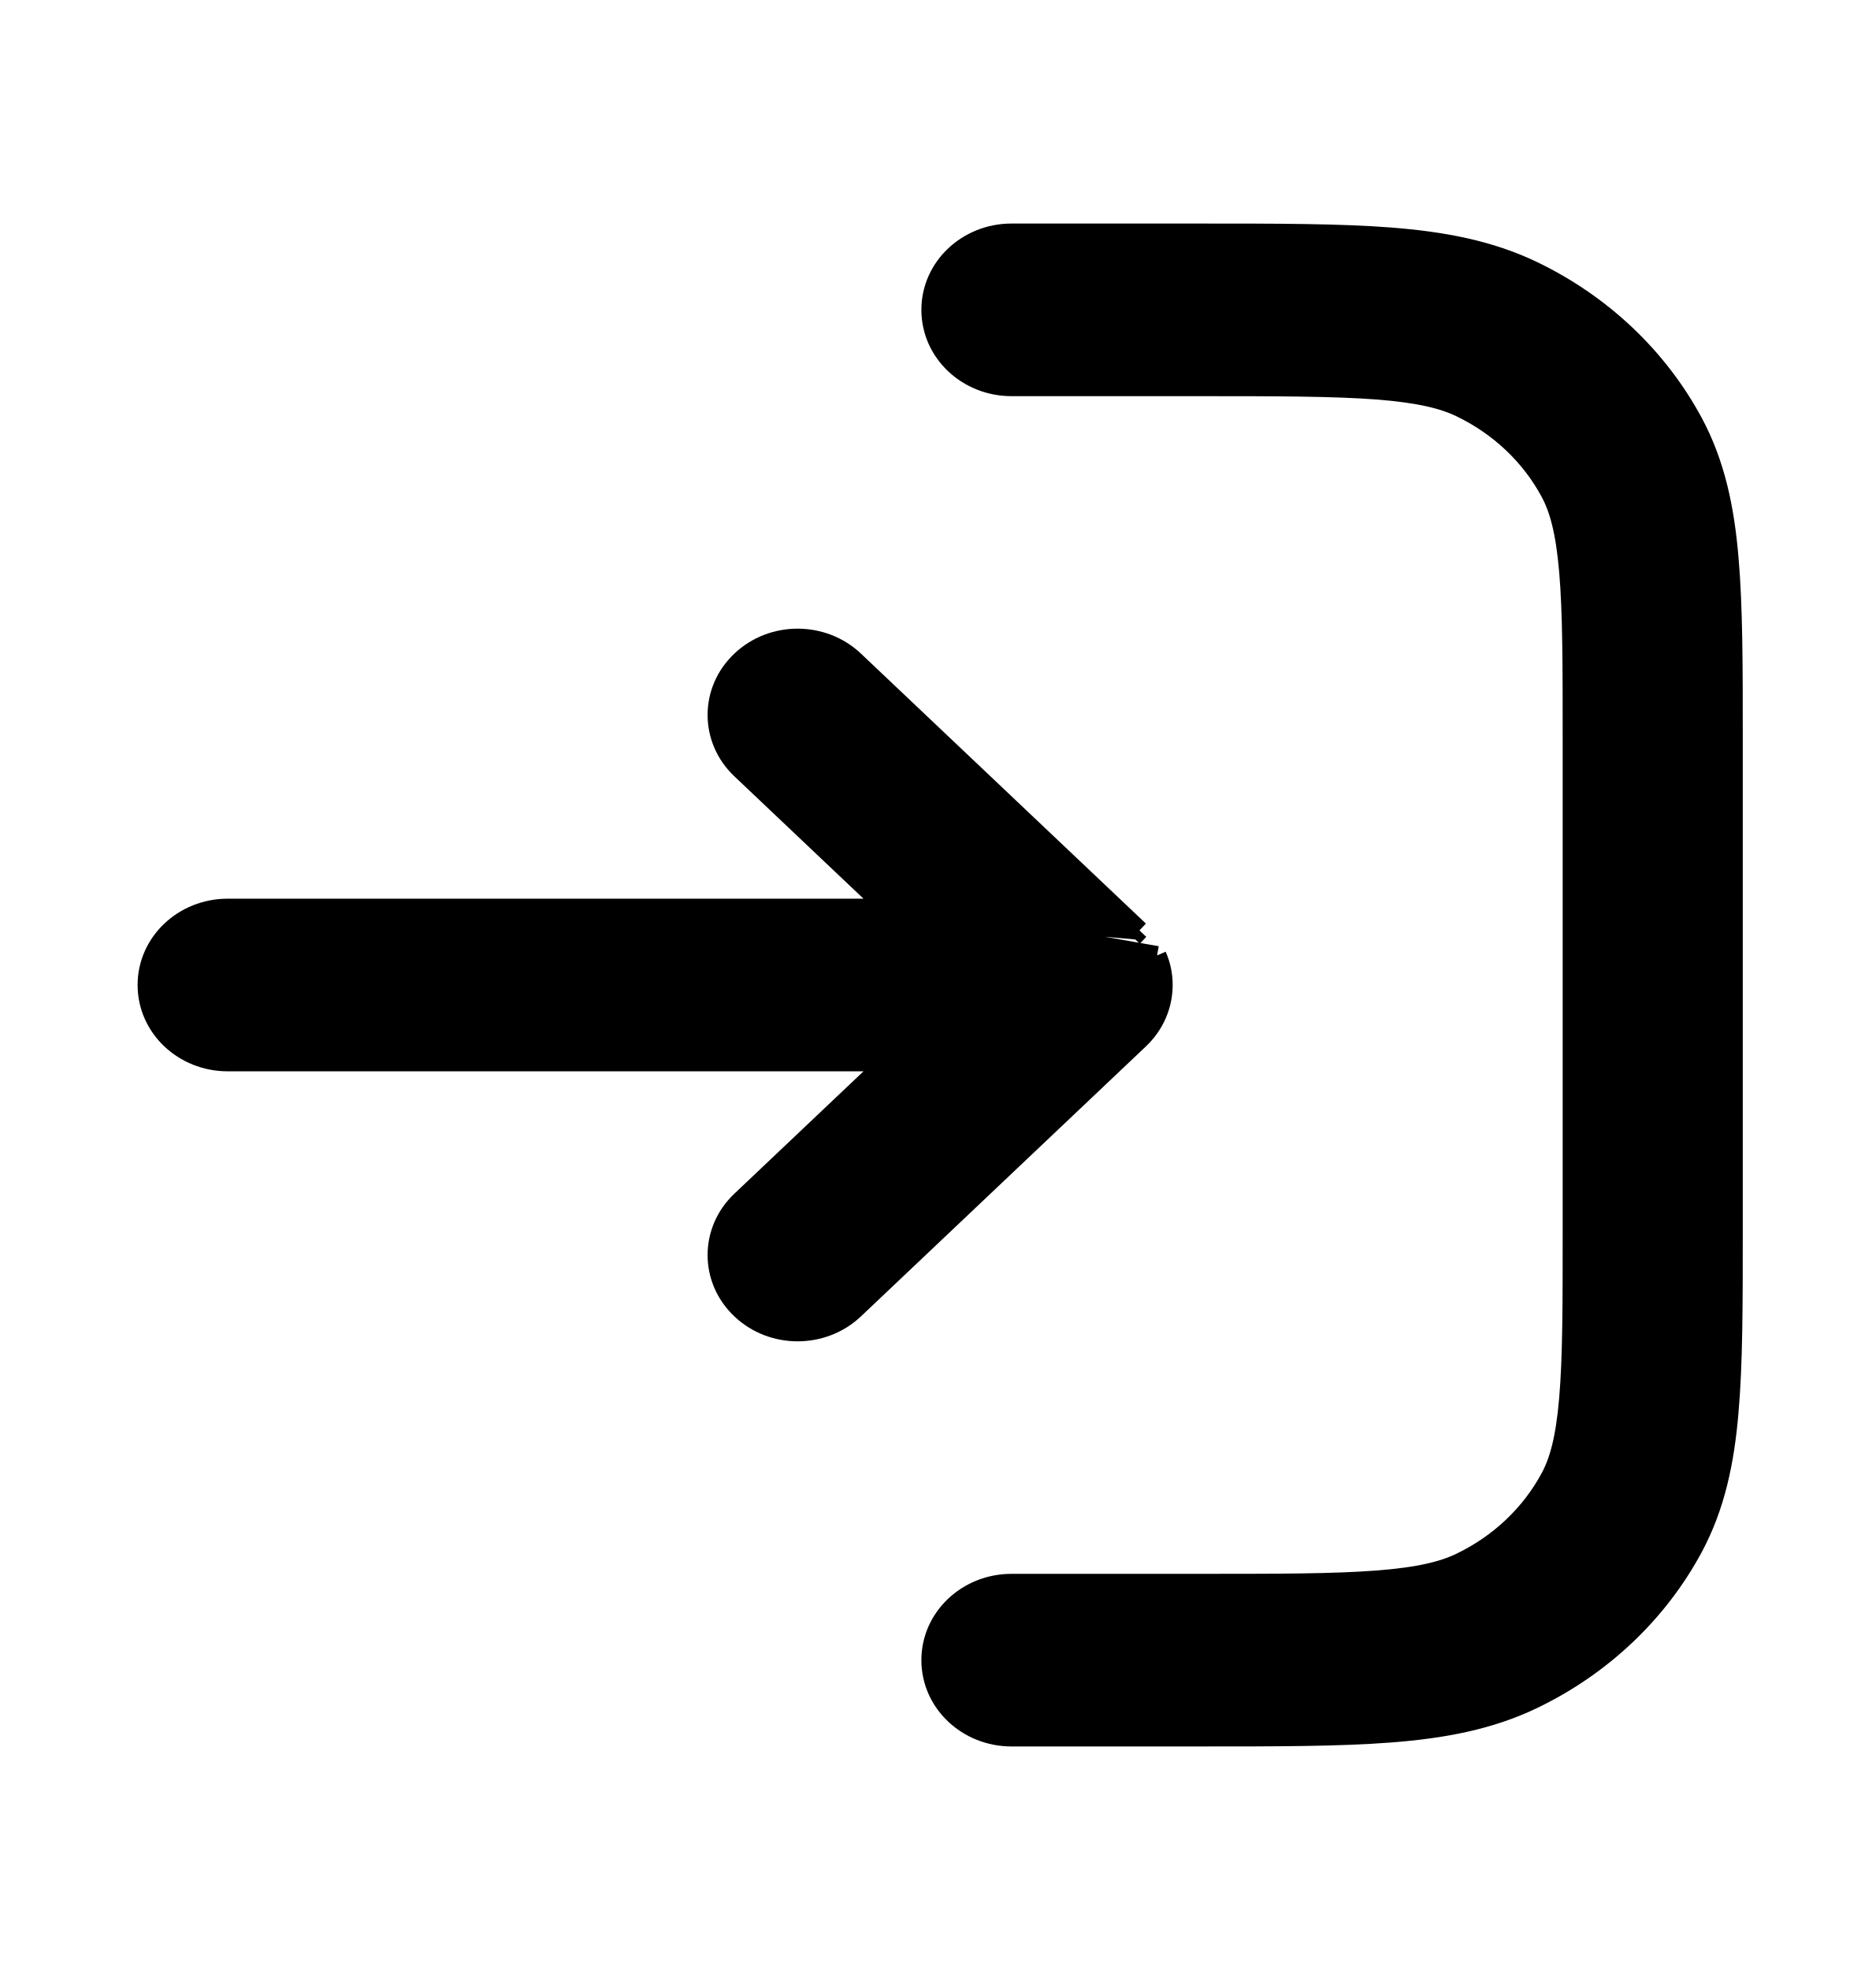
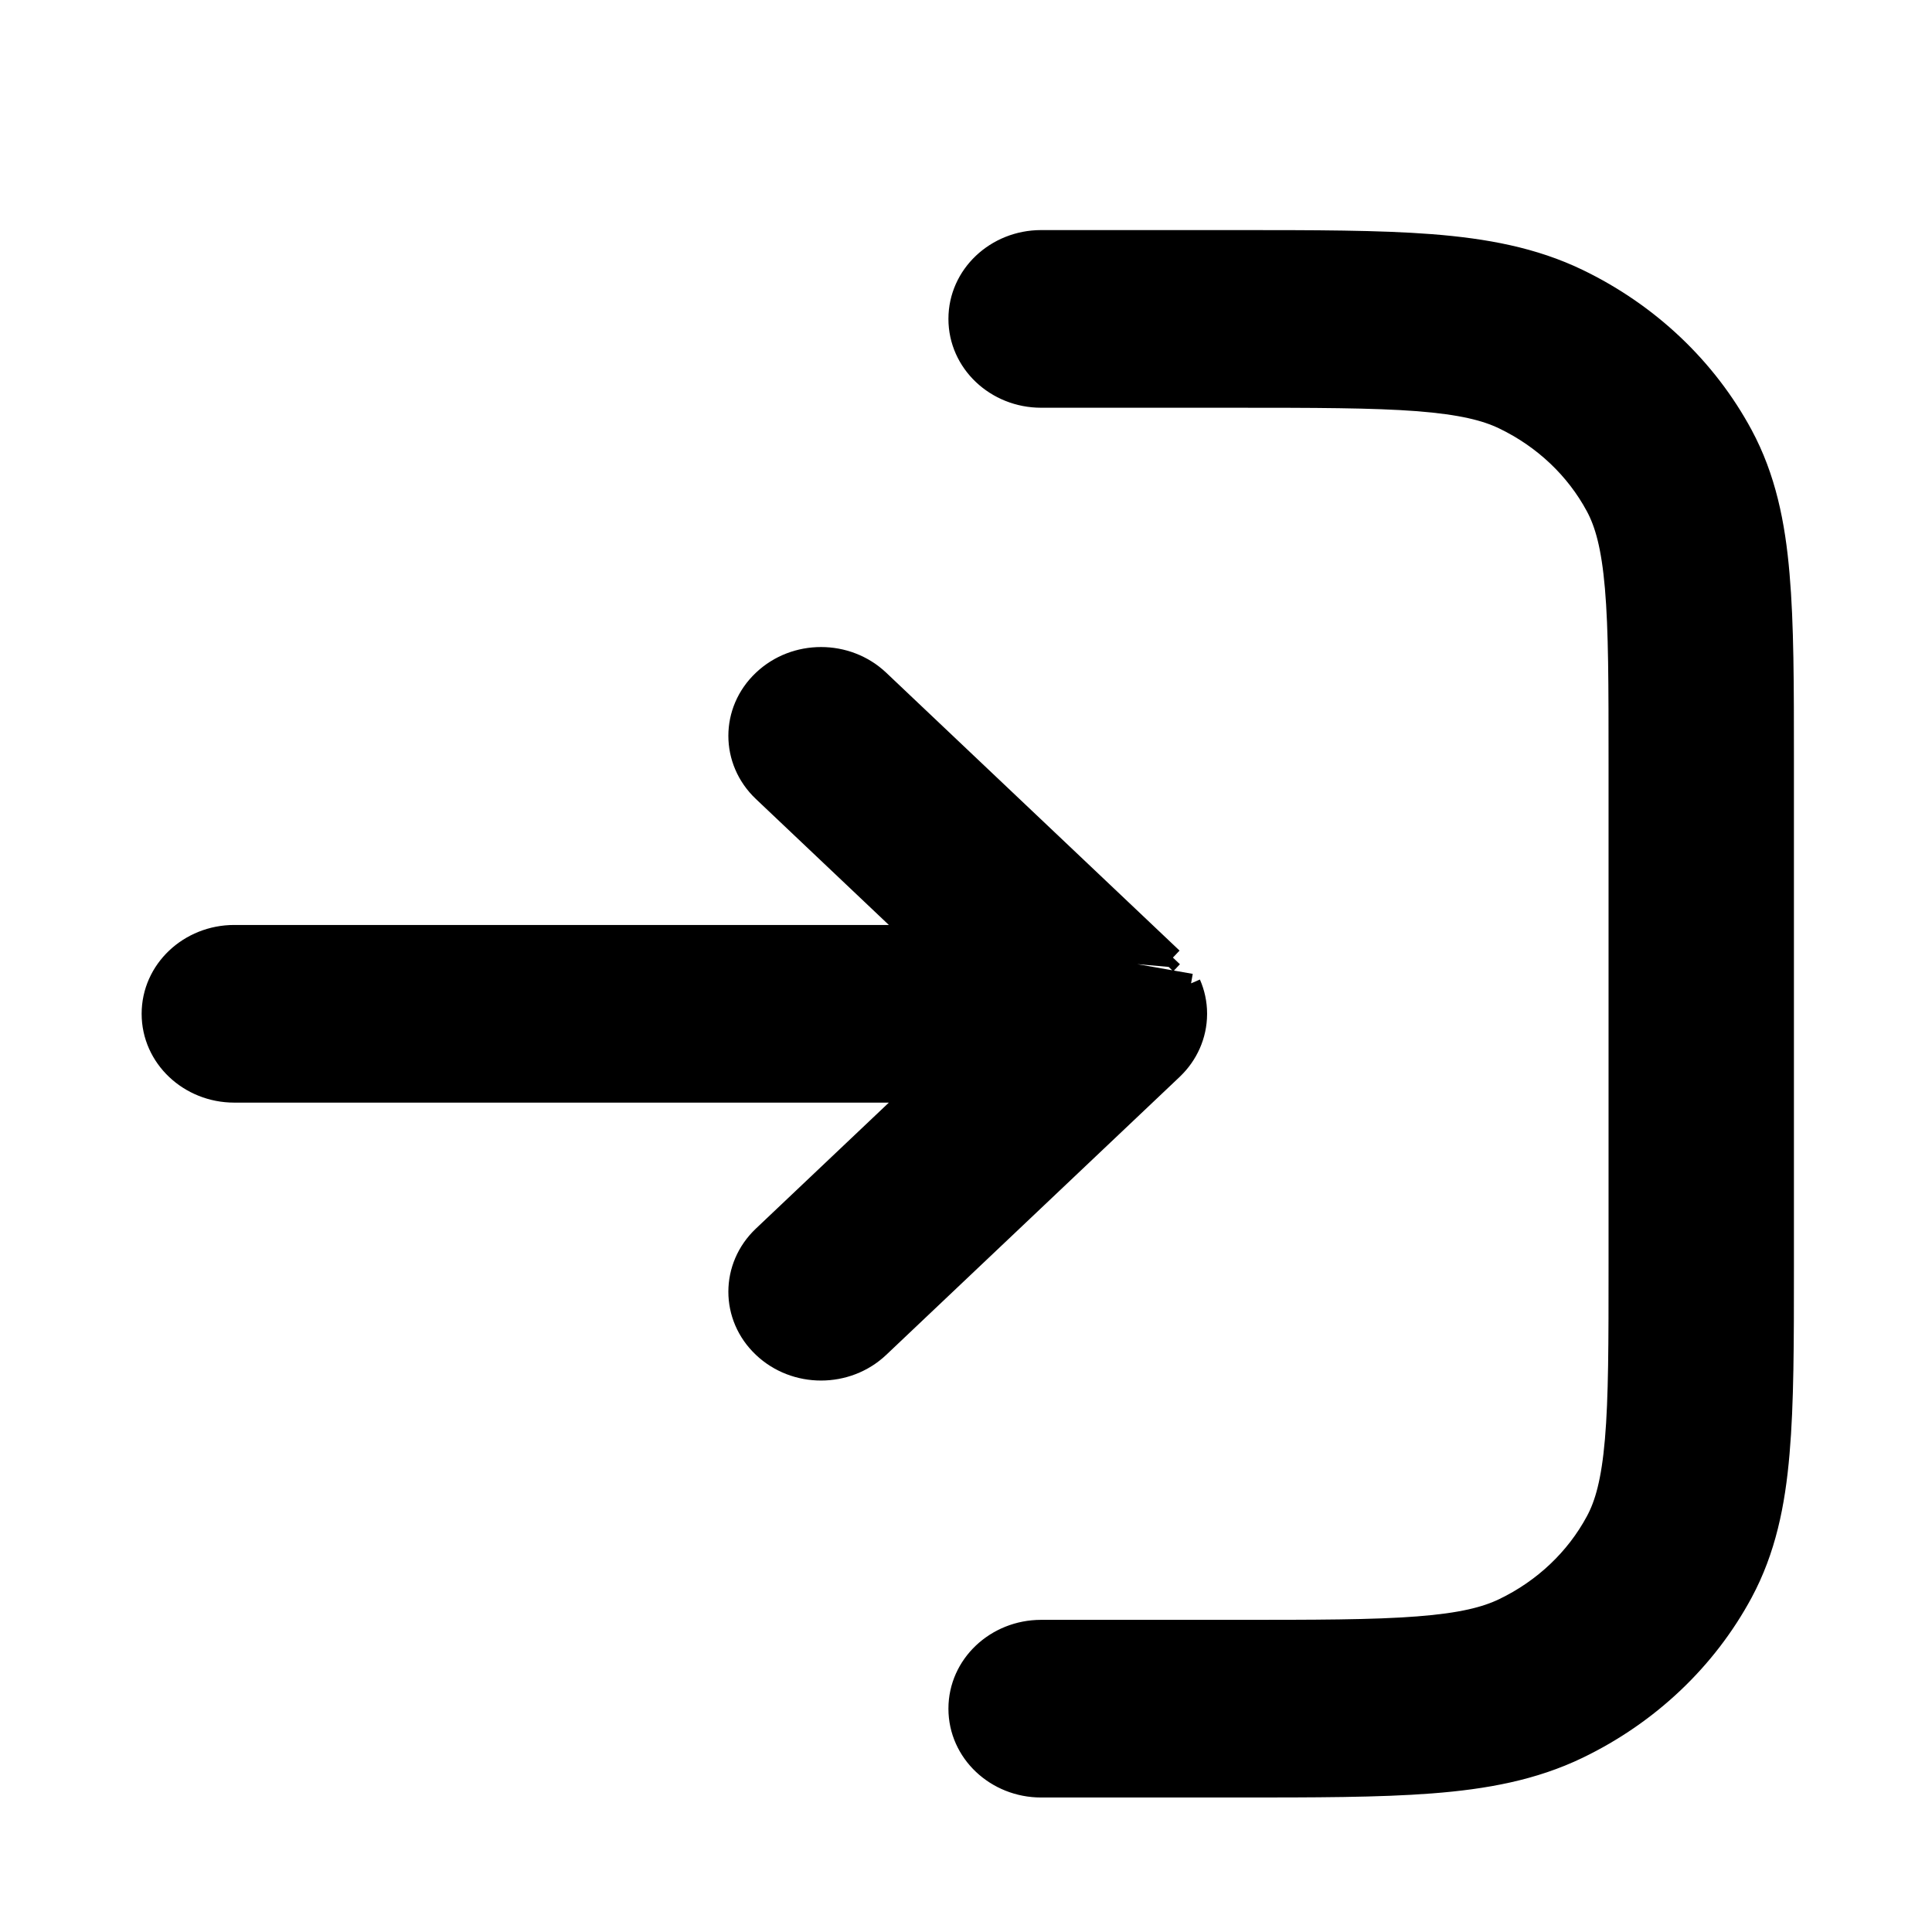
- <svg xmlns="http://www.w3.org/2000/svg" width="20" height="21" viewBox="0 0 20 21" fill="none">
+ <svg xmlns="http://www.w3.org/2000/svg" width="20" height="20" viewBox="0 0 20.01 20.01" fill="none">
  <path d="M9.457 9.68H2.426C1.957 9.68 1.567 10.042 1.567 10.5C1.567 10.958 1.957 11.32 2.426 11.32H9.457L7.898 12.797C7.559 13.118 7.559 13.64 7.898 13.96C8.233 14.278 8.774 14.278 9.11 13.96L12.148 11.082L12.148 11.082L12.154 11.076L12.154 11.076C12.306 10.93 12.401 10.727 12.402 10.503L12.402 10.5L12.402 10.498C12.402 10.387 12.378 10.281 12.336 10.185M9.457 9.68L12.336 10.185M9.457 9.68L7.898 8.203C7.559 7.882 7.559 7.36 7.898 7.04C8.233 6.722 8.774 6.722 9.11 7.04L12.148 9.918M9.457 9.68L12.148 9.918M12.336 10.185C12.336 10.185 12.336 10.185 12.336 10.185L12.245 10.225L12.336 10.185ZM12.148 9.918L12.079 9.991L12.148 9.918L12.148 9.918ZM10.783 18.517H12.79H12.794C13.614 18.517 14.282 18.517 14.823 18.475C15.383 18.432 15.883 18.34 16.349 18.115C17.082 17.761 17.679 17.196 18.054 16.499C18.292 16.056 18.39 15.58 18.435 15.049C18.48 14.535 18.48 13.903 18.48 13.126V13.122V7.878V7.874C18.48 7.098 18.48 6.465 18.435 5.951C18.39 5.42 18.292 4.944 18.054 4.501C17.679 3.805 17.082 3.24 16.349 2.886C15.883 2.661 15.383 2.569 14.823 2.525C14.282 2.483 13.615 2.483 12.794 2.483L12.791 2.483H12.79H10.783C10.313 2.483 9.923 2.845 9.923 3.303C9.923 3.761 10.313 4.123 10.783 4.123H12.758C13.623 4.123 14.22 4.124 14.684 4.159C15.138 4.195 15.388 4.259 15.572 4.348C15.983 4.546 16.316 4.862 16.524 5.249C16.617 5.422 16.685 5.657 16.722 6.086C16.76 6.524 16.76 7.089 16.76 7.909V13.091C16.76 13.911 16.76 14.476 16.722 14.915C16.685 15.344 16.617 15.579 16.524 15.751C16.316 16.138 15.983 16.454 15.572 16.652C15.388 16.741 15.138 16.806 14.684 16.841C14.22 16.877 13.623 16.877 12.758 16.877H10.783C10.313 16.877 9.923 17.239 9.923 17.697C9.923 18.155 10.313 18.517 10.783 18.517Z" fill="CurrentColor" stroke="CurrentColor" stroke-width="0.2" />
</svg>
